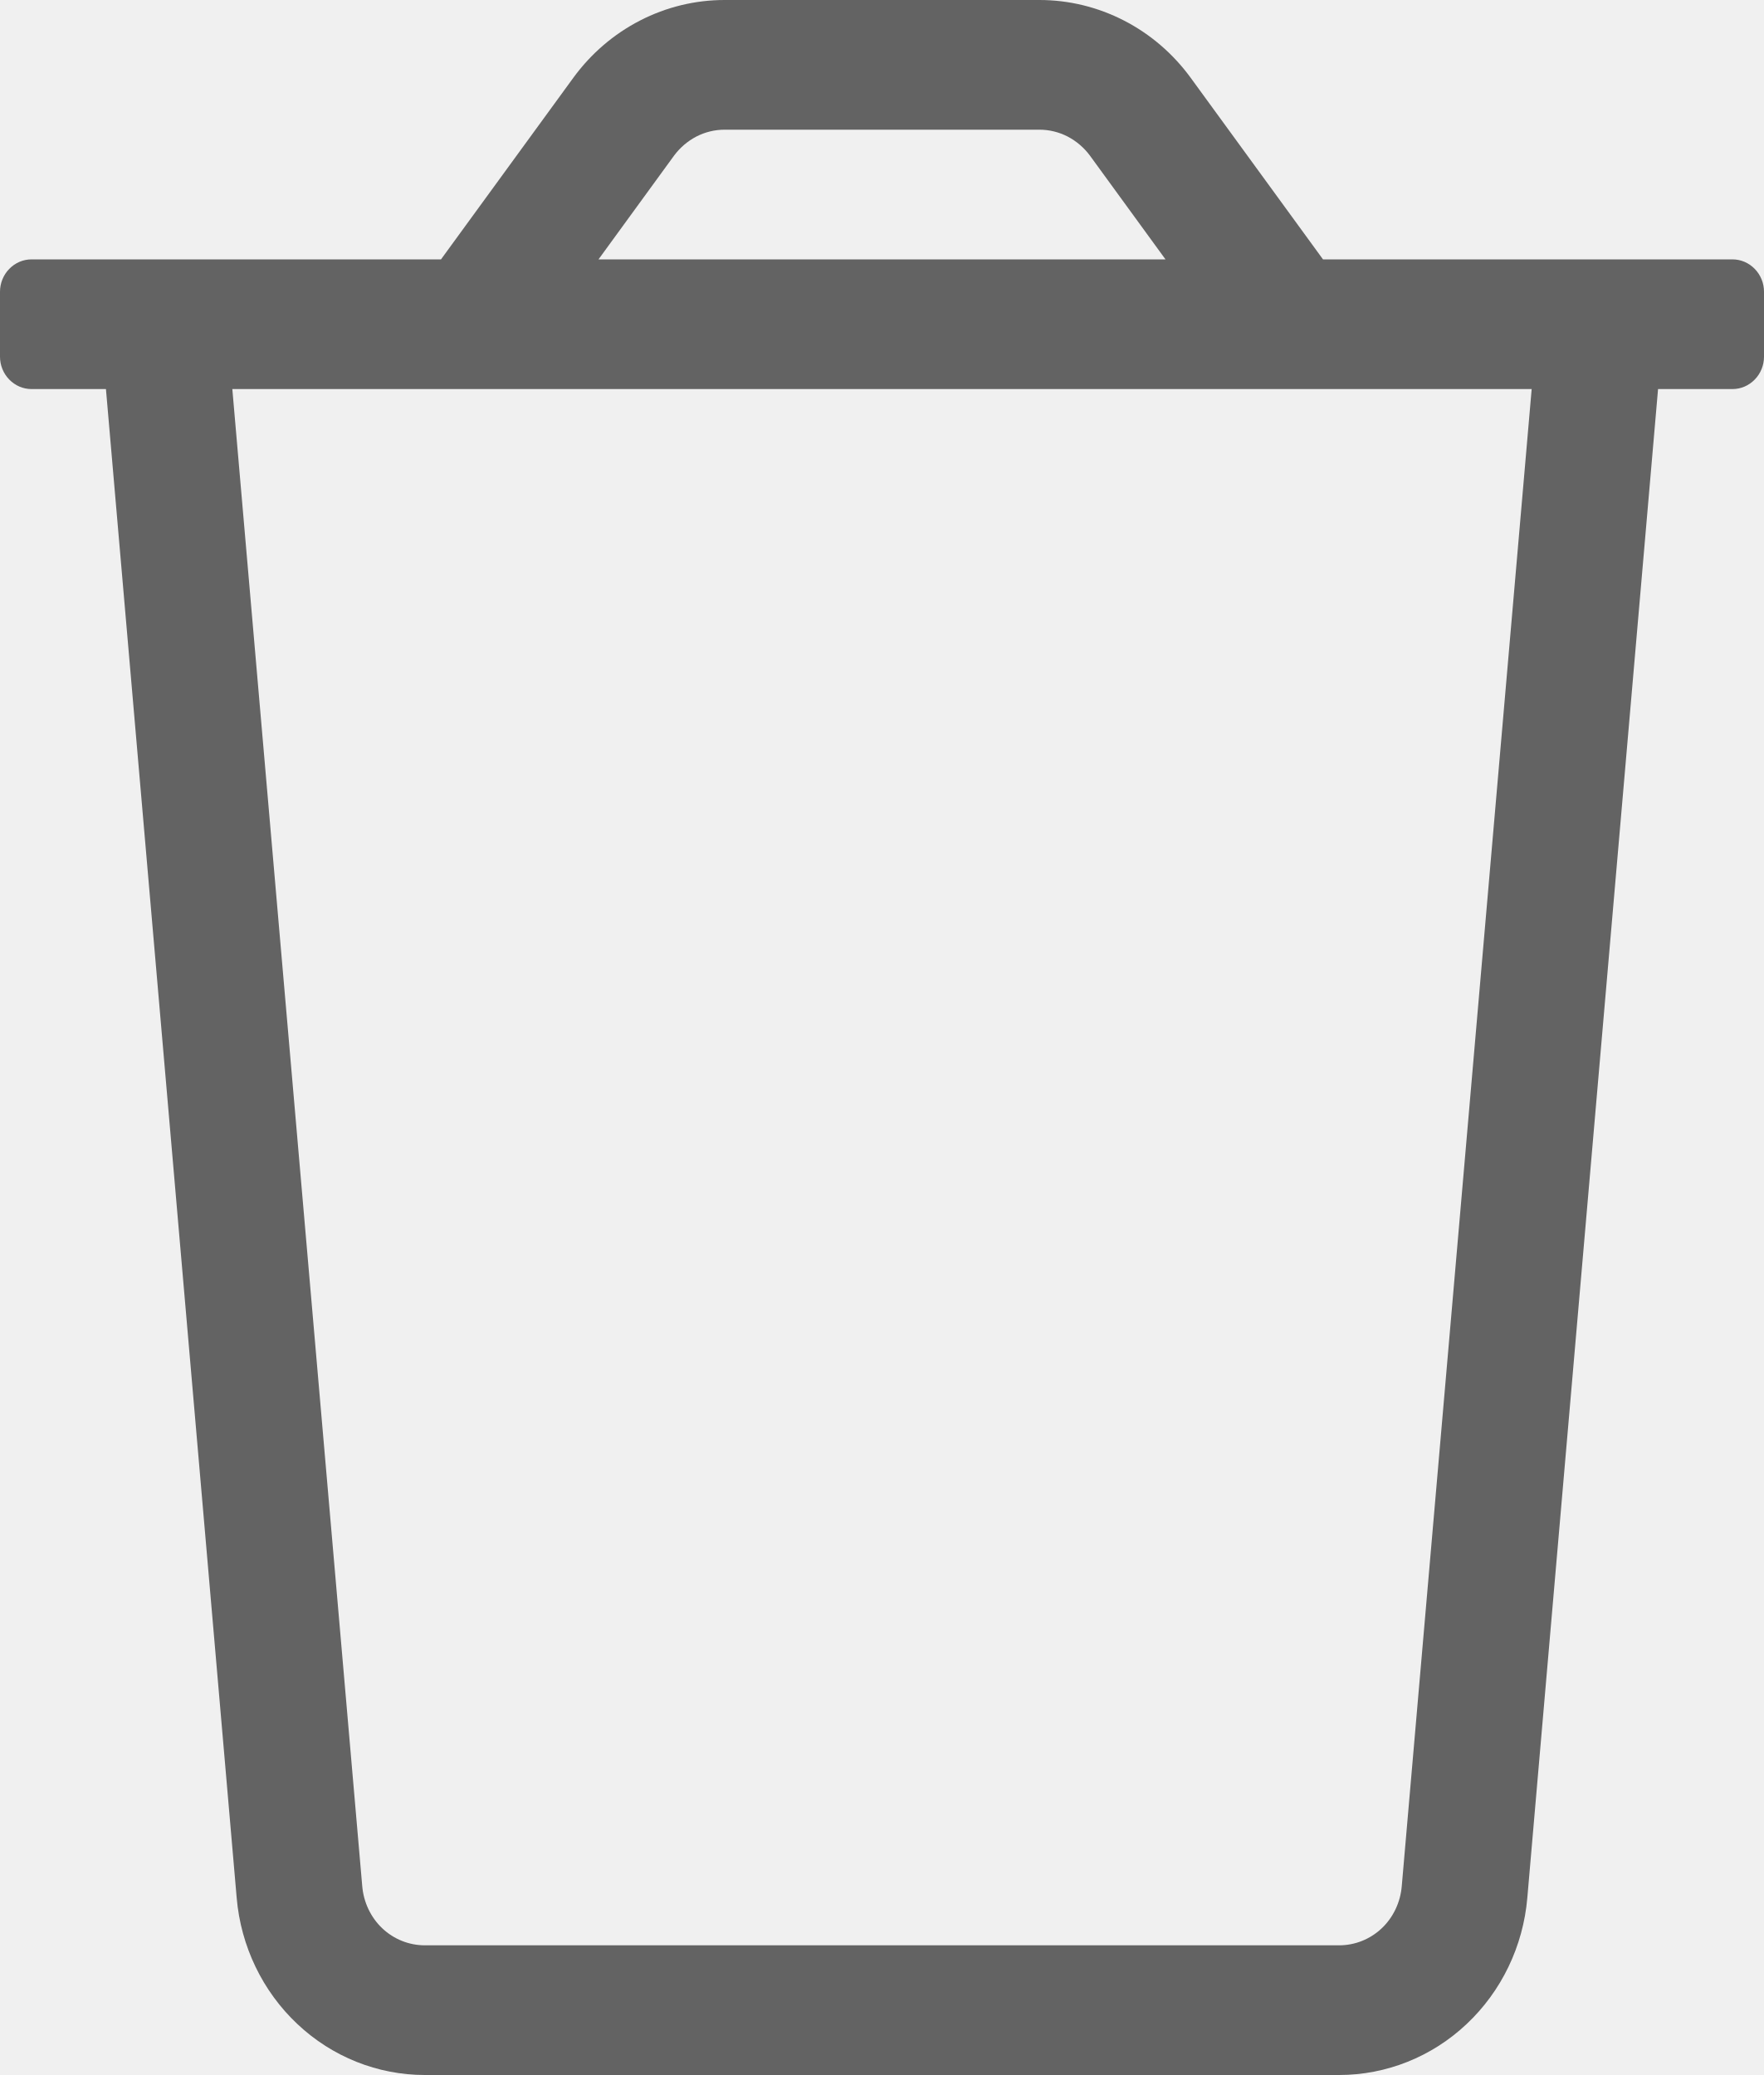
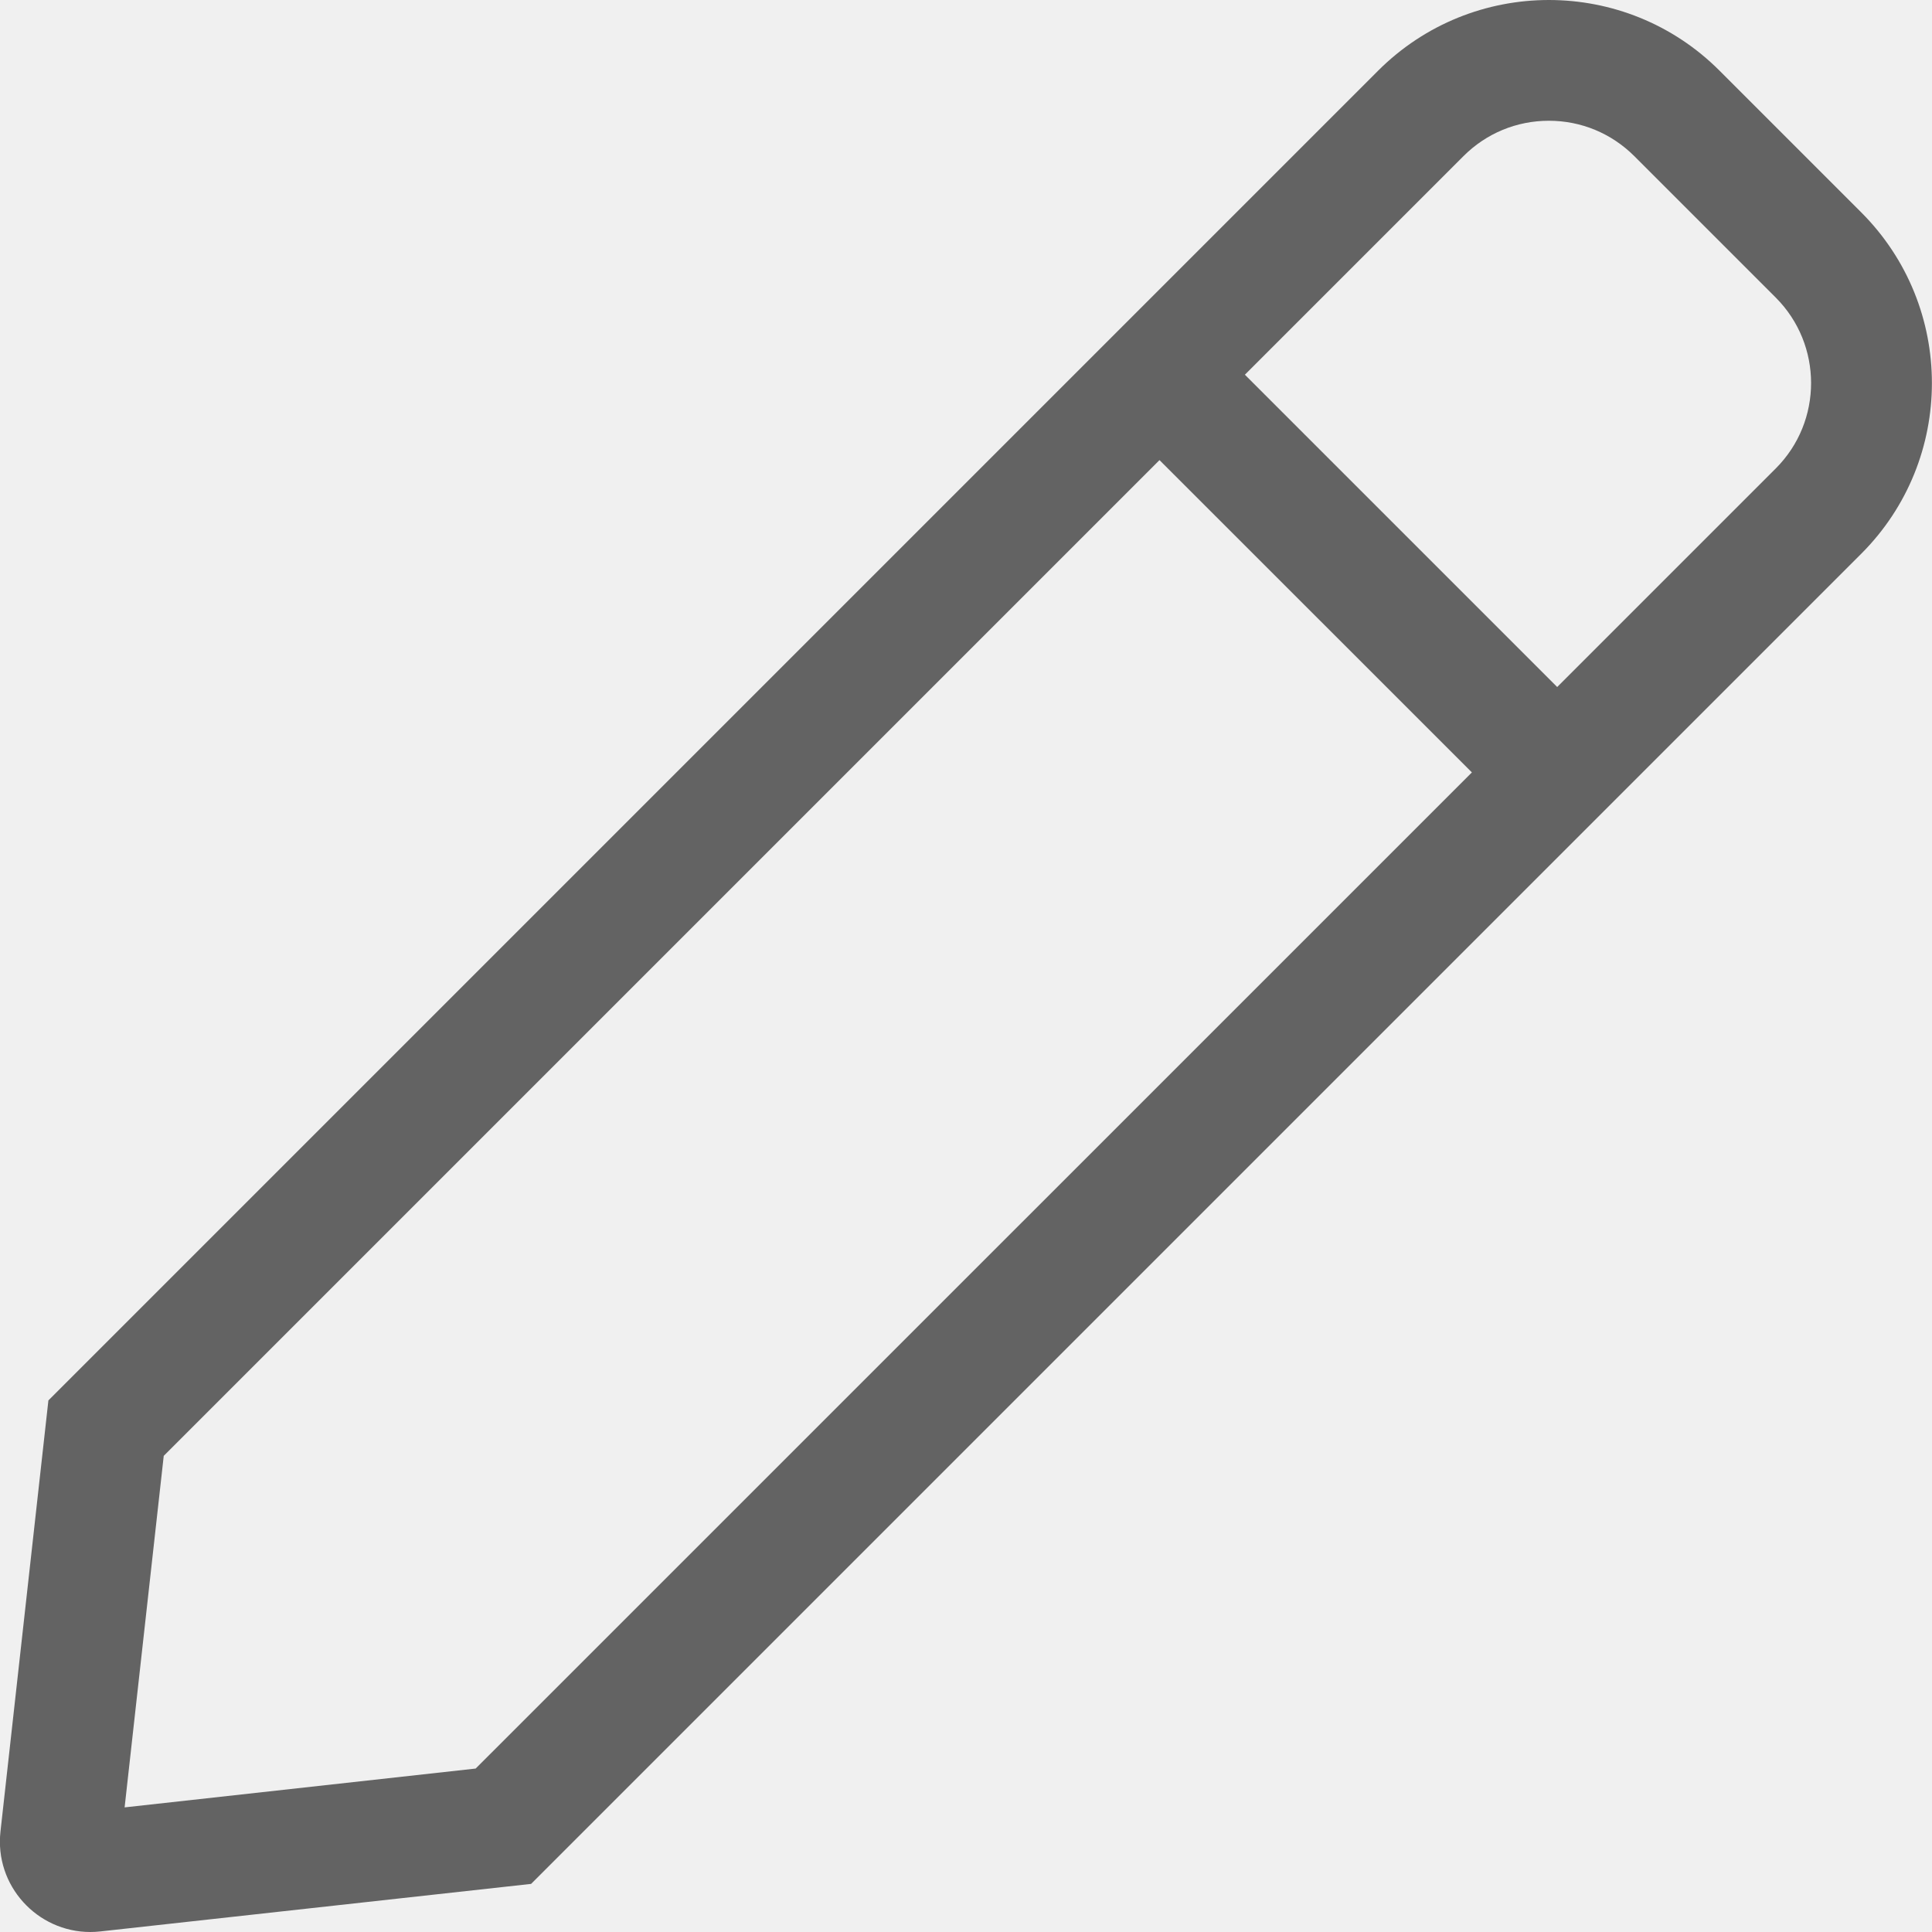
- <svg xmlns="http://www.w3.org/2000/svg" width="17" height="20" viewBox="0 0 17 20" fill="none">
-   <g clip-path="url(#clip0_9_441)">
-     <path d="M0.304 2.5H4.25L5.525 0.75C5.695 0.517 5.915 0.328 6.168 0.198C6.42 0.068 6.699 0 6.982 0L10.018 0C10.301 0 10.579 0.068 10.832 0.198C11.085 0.328 11.305 0.517 11.475 0.75L12.75 2.5H16.696C16.777 2.5 16.854 2.533 16.911 2.592C16.968 2.65 17 2.73 17 2.812V3.438C17 3.52 16.968 3.6 16.911 3.658C16.854 3.717 16.777 3.75 16.696 3.75H15.979L14.719 18.293C14.679 18.759 14.47 19.193 14.134 19.509C13.799 19.825 13.36 20 12.906 20H4.094C3.64 20 3.201 19.825 2.866 19.509C2.53 19.193 2.321 18.759 2.281 18.293L1.021 3.75H0.304C0.223 3.75 0.146 3.717 0.089 3.658C0.032 3.6 0 3.52 0 3.438V2.812C0 2.73 0.032 2.65 0.089 2.592C0.146 2.533 0.223 2.5 0.304 2.5ZM10.504 1.5C10.447 1.423 10.373 1.36 10.289 1.316C10.205 1.273 10.112 1.25 10.018 1.25H6.982C6.888 1.25 6.795 1.273 6.711 1.316C6.627 1.36 6.553 1.423 6.496 1.5L5.768 2.5H11.232L10.504 1.5ZM3.491 18.18C3.504 18.335 3.573 18.481 3.684 18.586C3.796 18.692 3.943 18.75 4.094 18.75H12.906C13.057 18.75 13.204 18.692 13.316 18.586C13.427 18.481 13.496 18.335 13.509 18.18L14.761 3.75H2.239L3.491 18.18Z" fill="#636363" />
-   </g>
-   <defs>
-     <clipPath id="clip0_9_441">
-       <rect width="17" height="20" fill="white" transform="matrix(-1 0 0 1 17 0)" />
-     </clipPath>
-   </defs>
+ <svg xmlns="http://www.w3.org/2000/svg" width="20" height="20" viewBox="0 0 20 20" fill="none">
+   <path d="M19.267 2.198L17.801 0.732C17.314 0.244 16.674 0 16.034 0C15.394 0 14.754 0.244 14.266 0.732L0.501 14.497L0.005 18.959C-0.058 19.52 0.385 20 0.935 20C0.969 20 1.004 19.998 1.04 19.994L5.498 19.502L19.267 5.733C20.243 4.757 20.243 3.174 19.267 2.198ZM4.924 18.308L1.29 18.71L1.695 15.071L12.003 4.763L15.237 7.996L4.924 18.308ZM18.383 4.849L16.12 7.112L12.887 3.879L15.15 1.616C15.386 1.38 15.7 1.25 16.034 1.25C16.368 1.25 16.681 1.38 16.918 1.616L18.383 3.081C18.87 3.569 18.87 4.362 18.383 4.849Z" fill="#636363" />
</svg>
